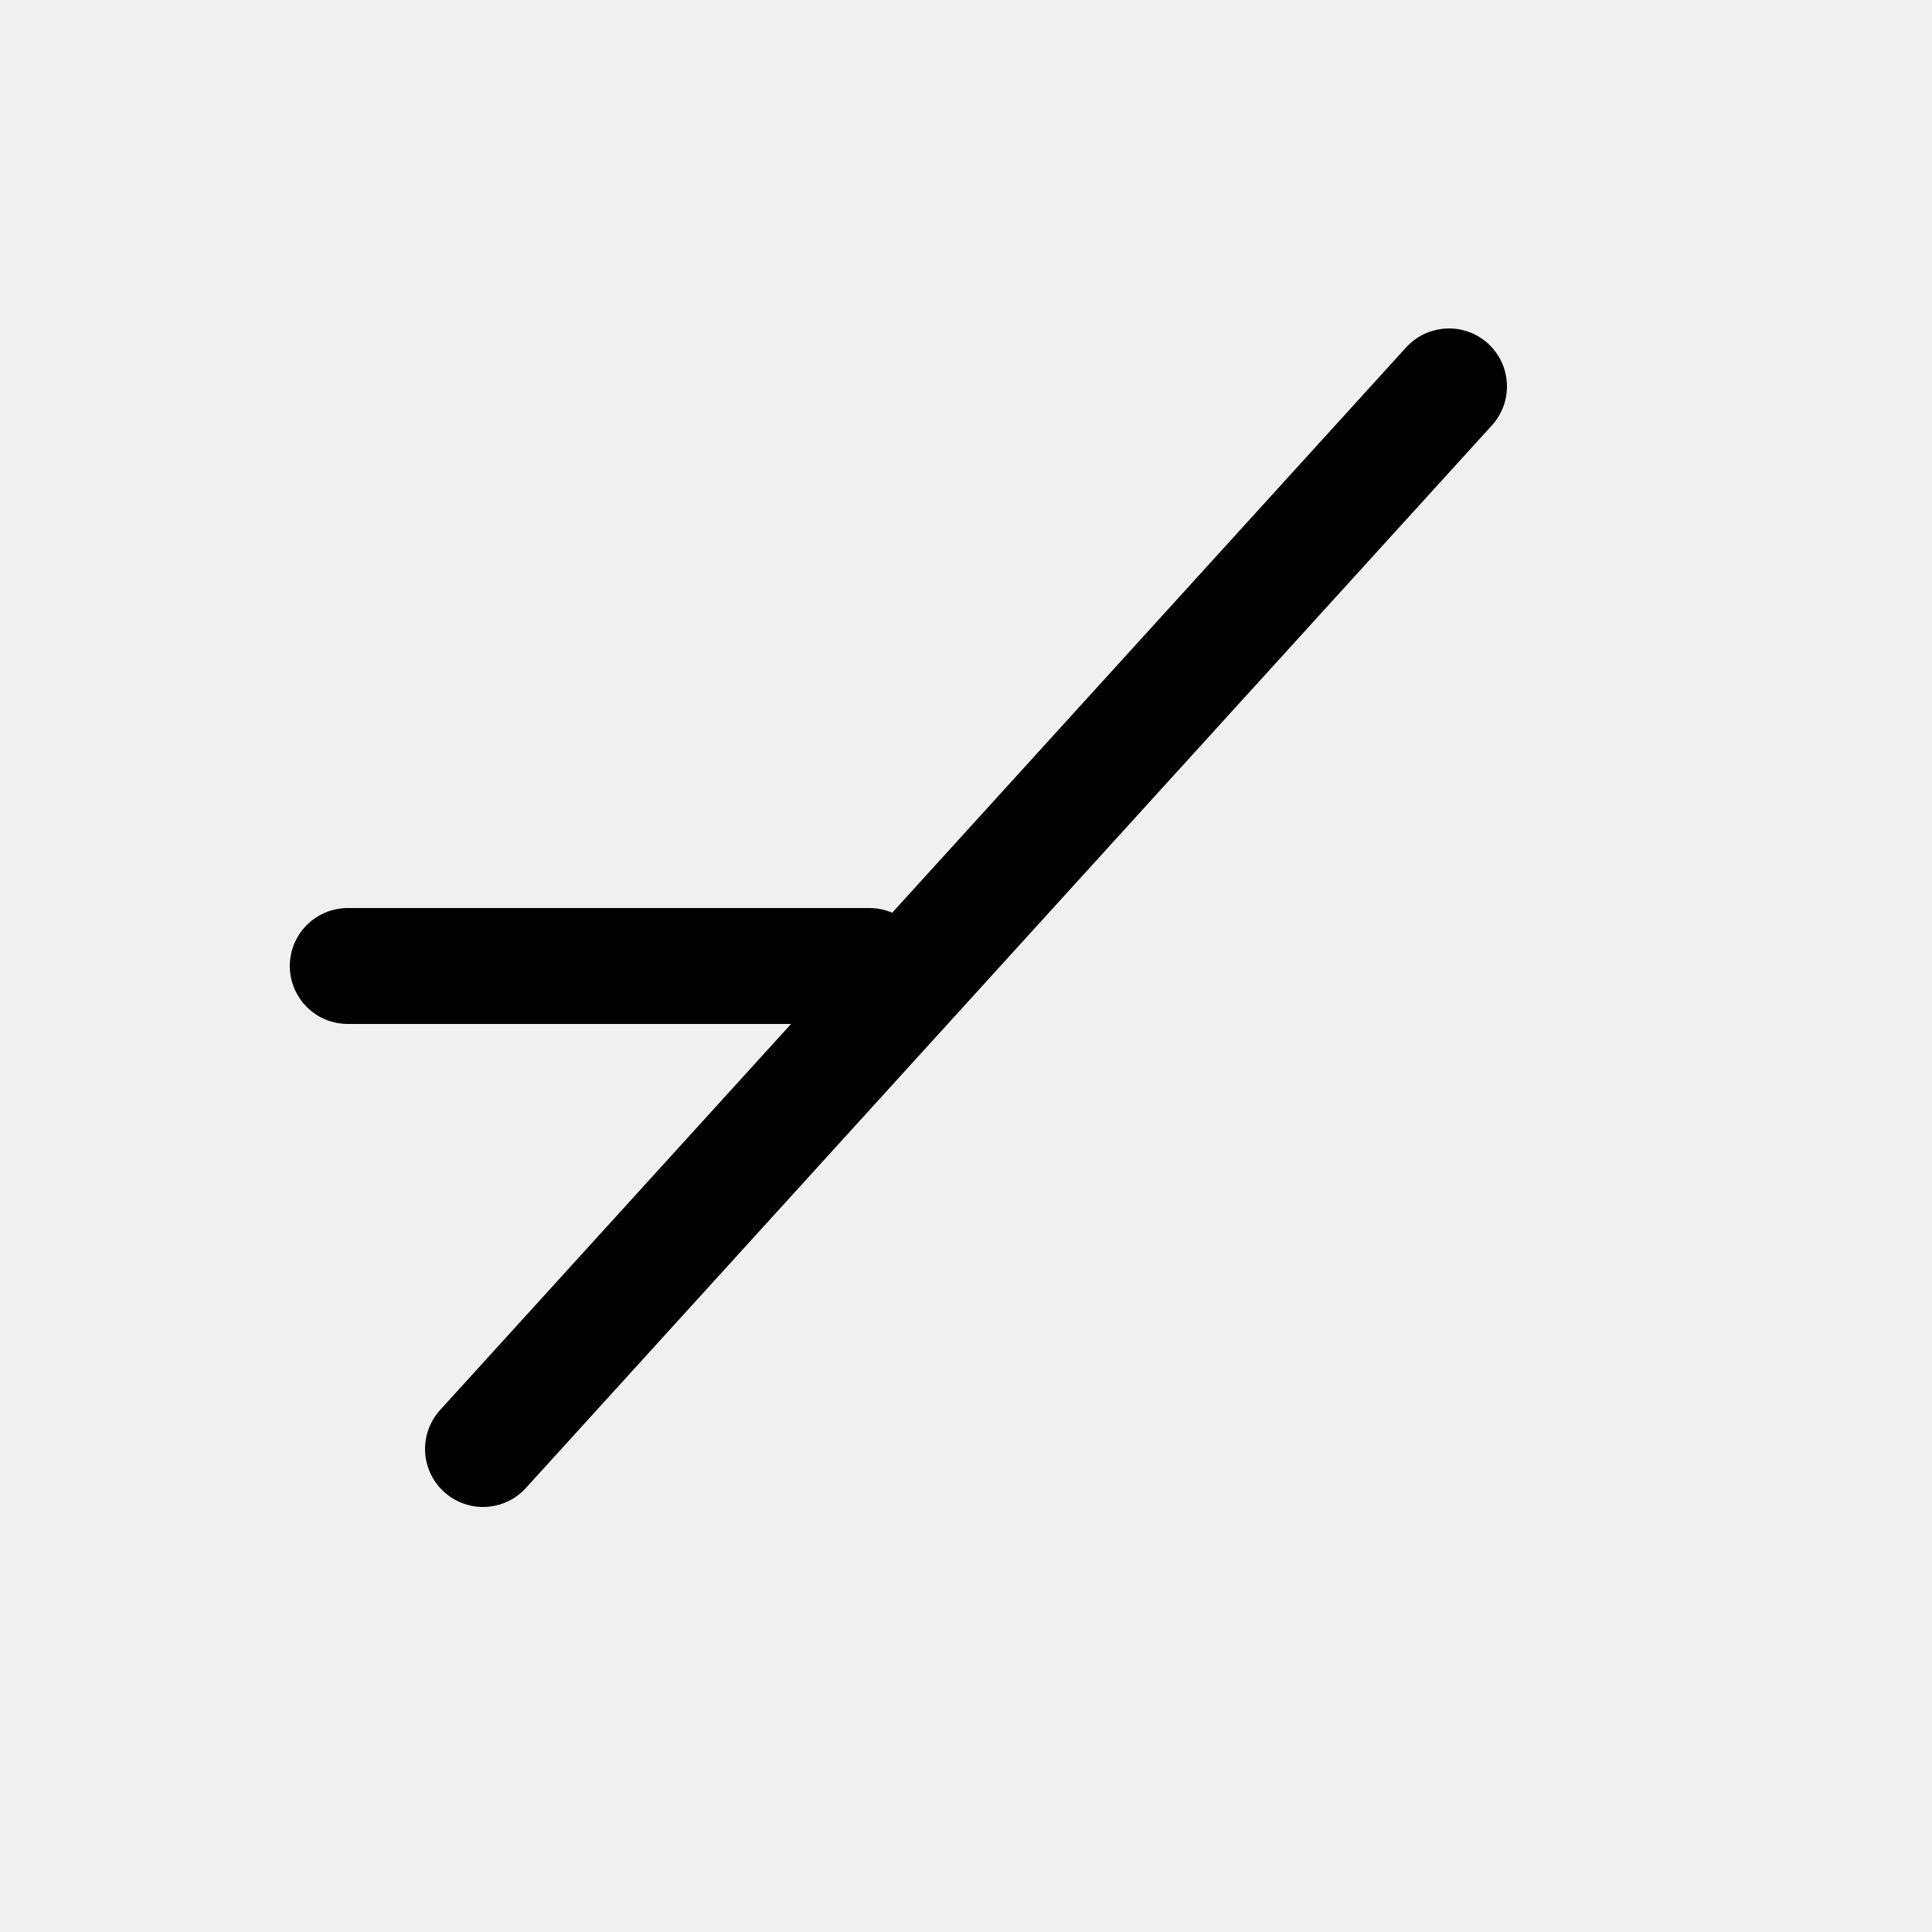
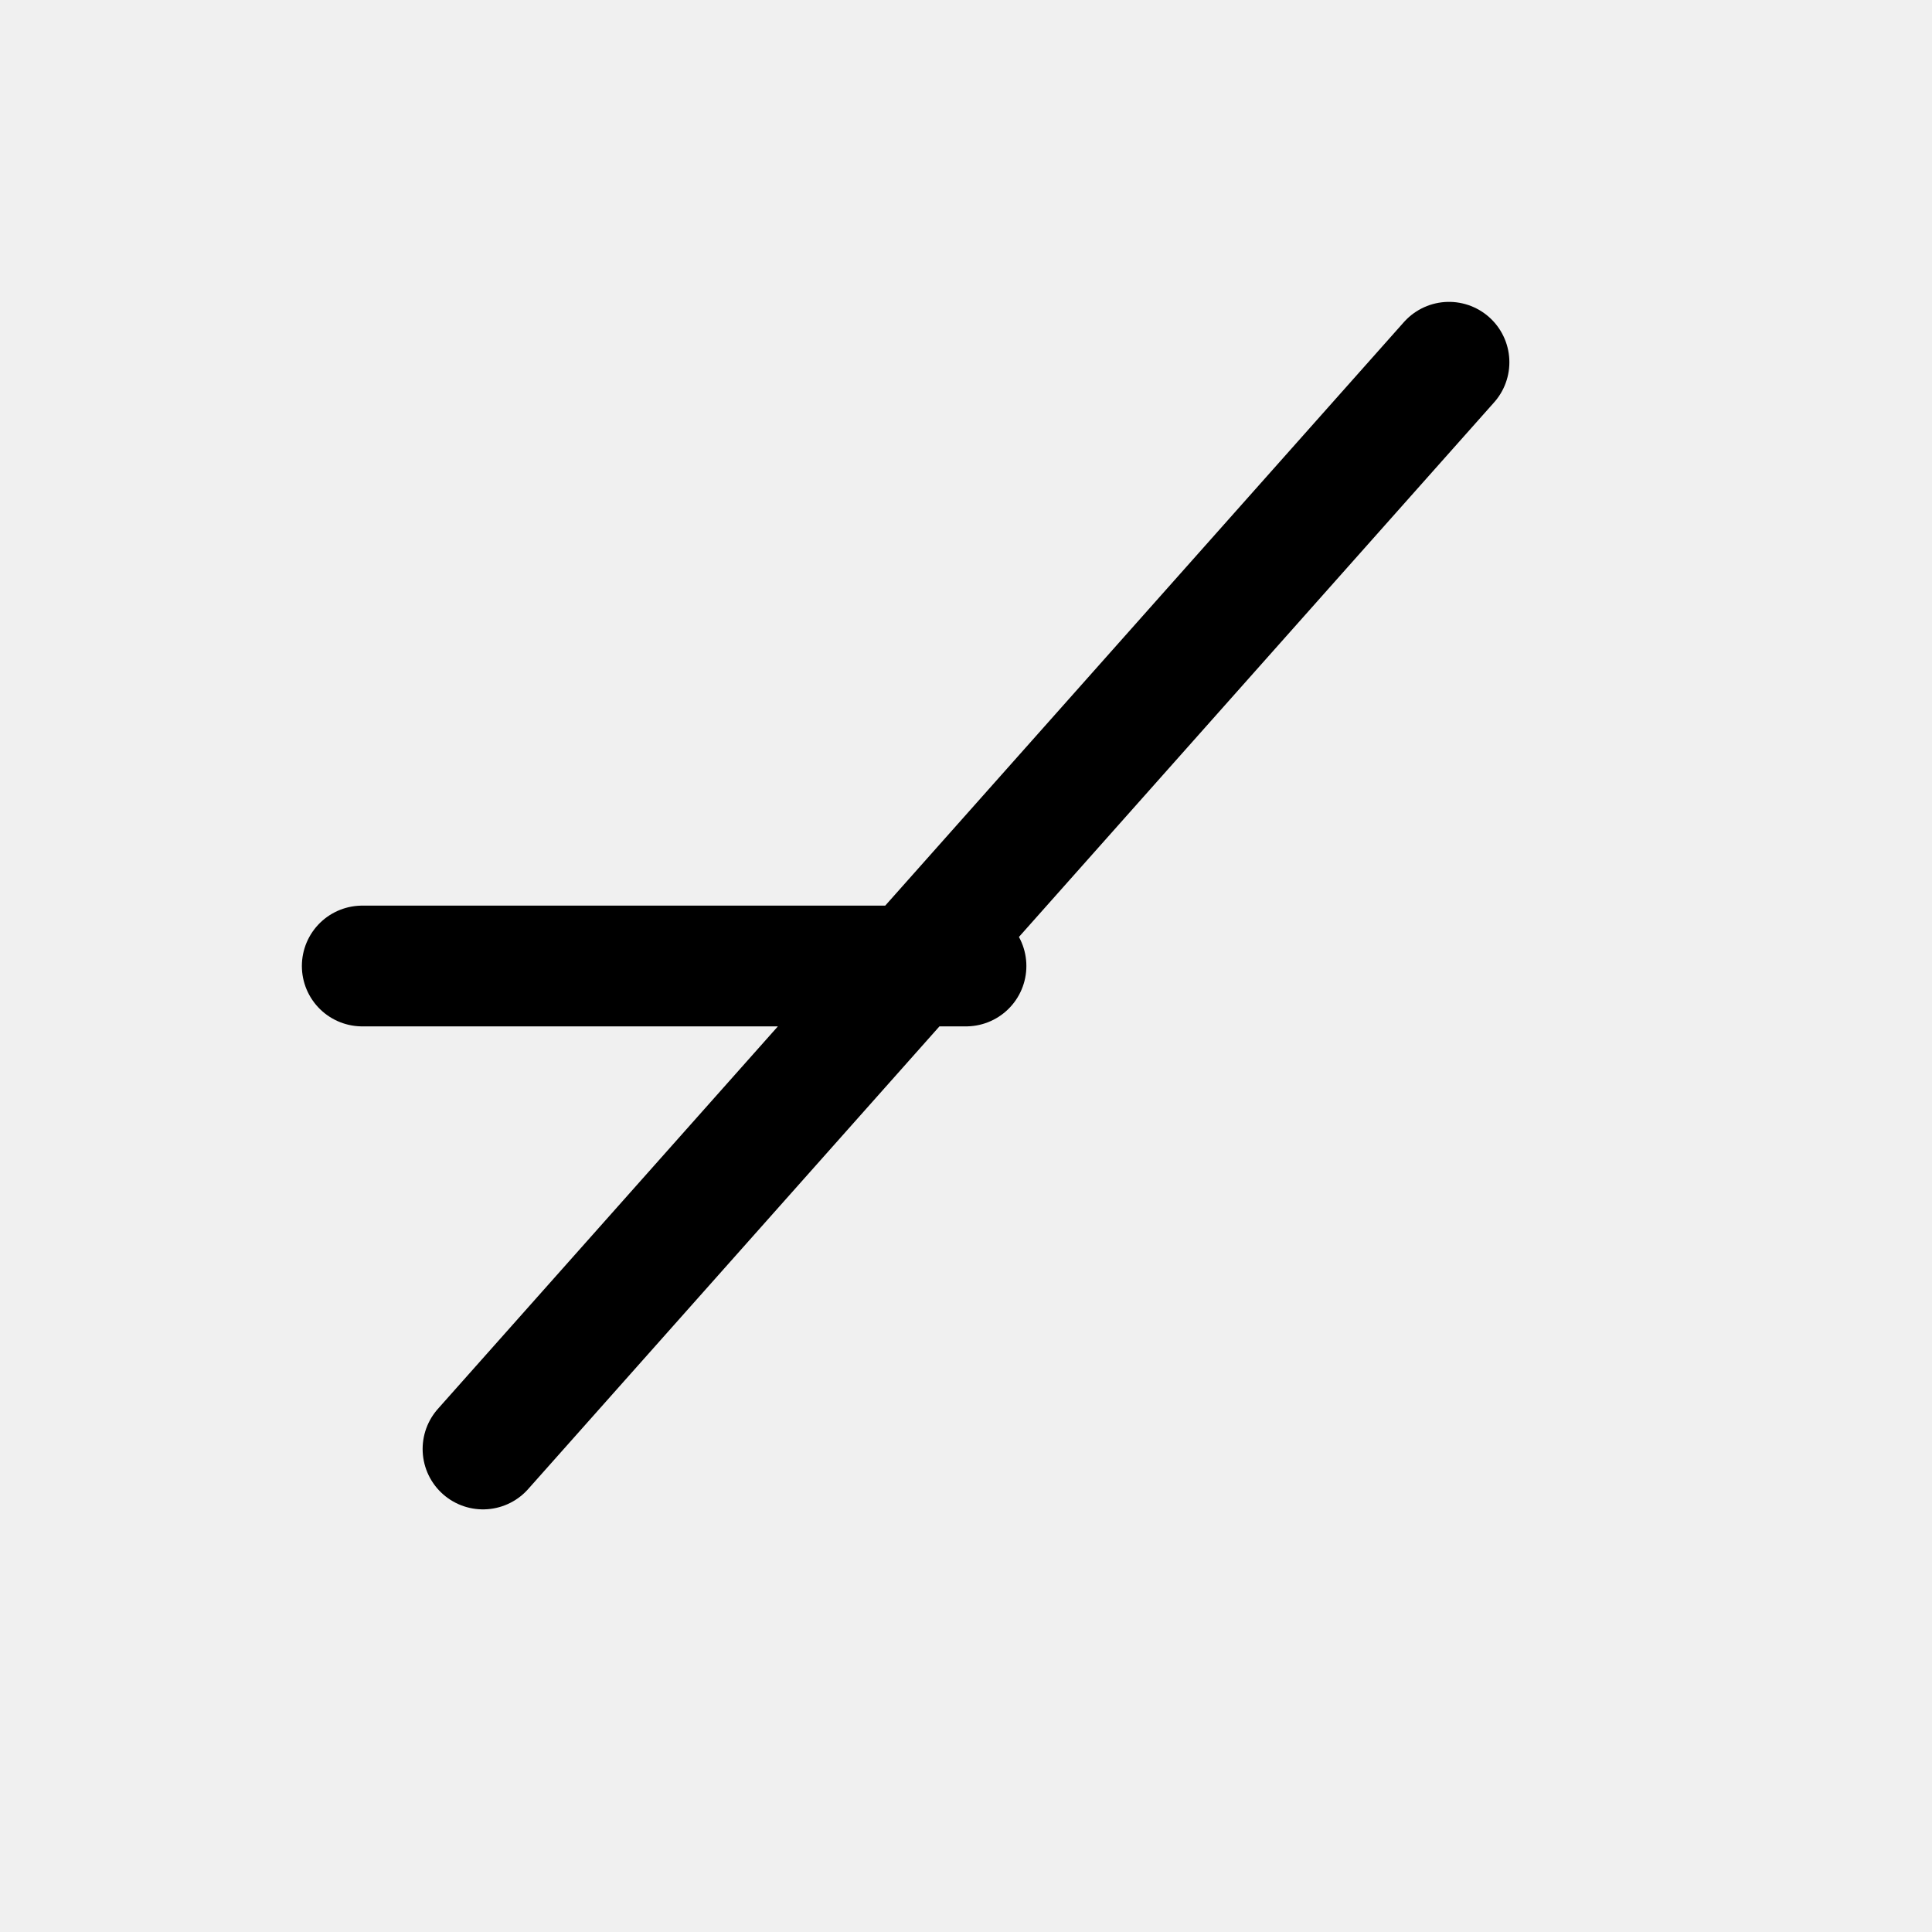
- <svg xmlns="http://www.w3.org/2000/svg" width="100" height="100" viewBox="0 0 100 100">
+ <svg xmlns="http://www.w3.org/2000/svg" width="64" height="64" viewBox="0 0 64 64">
  <style>
    path {
      stroke: #000000;
-       stroke-width: 6;
+       stroke-width: 4;
      fill: none;
    }
    @media (prefers-color-scheme: dark) {
      path {
        stroke: #ffffff;
      }
    }
  </style>
-   <path d="M25,75 L75,20 M18,50 L45,50" stroke-linecap="round" stroke-linejoin="round" />
+   <path d="M16,48 L48,12 M12,32 L32,32" stroke-linecap="round" stroke-linejoin="round" />
</svg>
